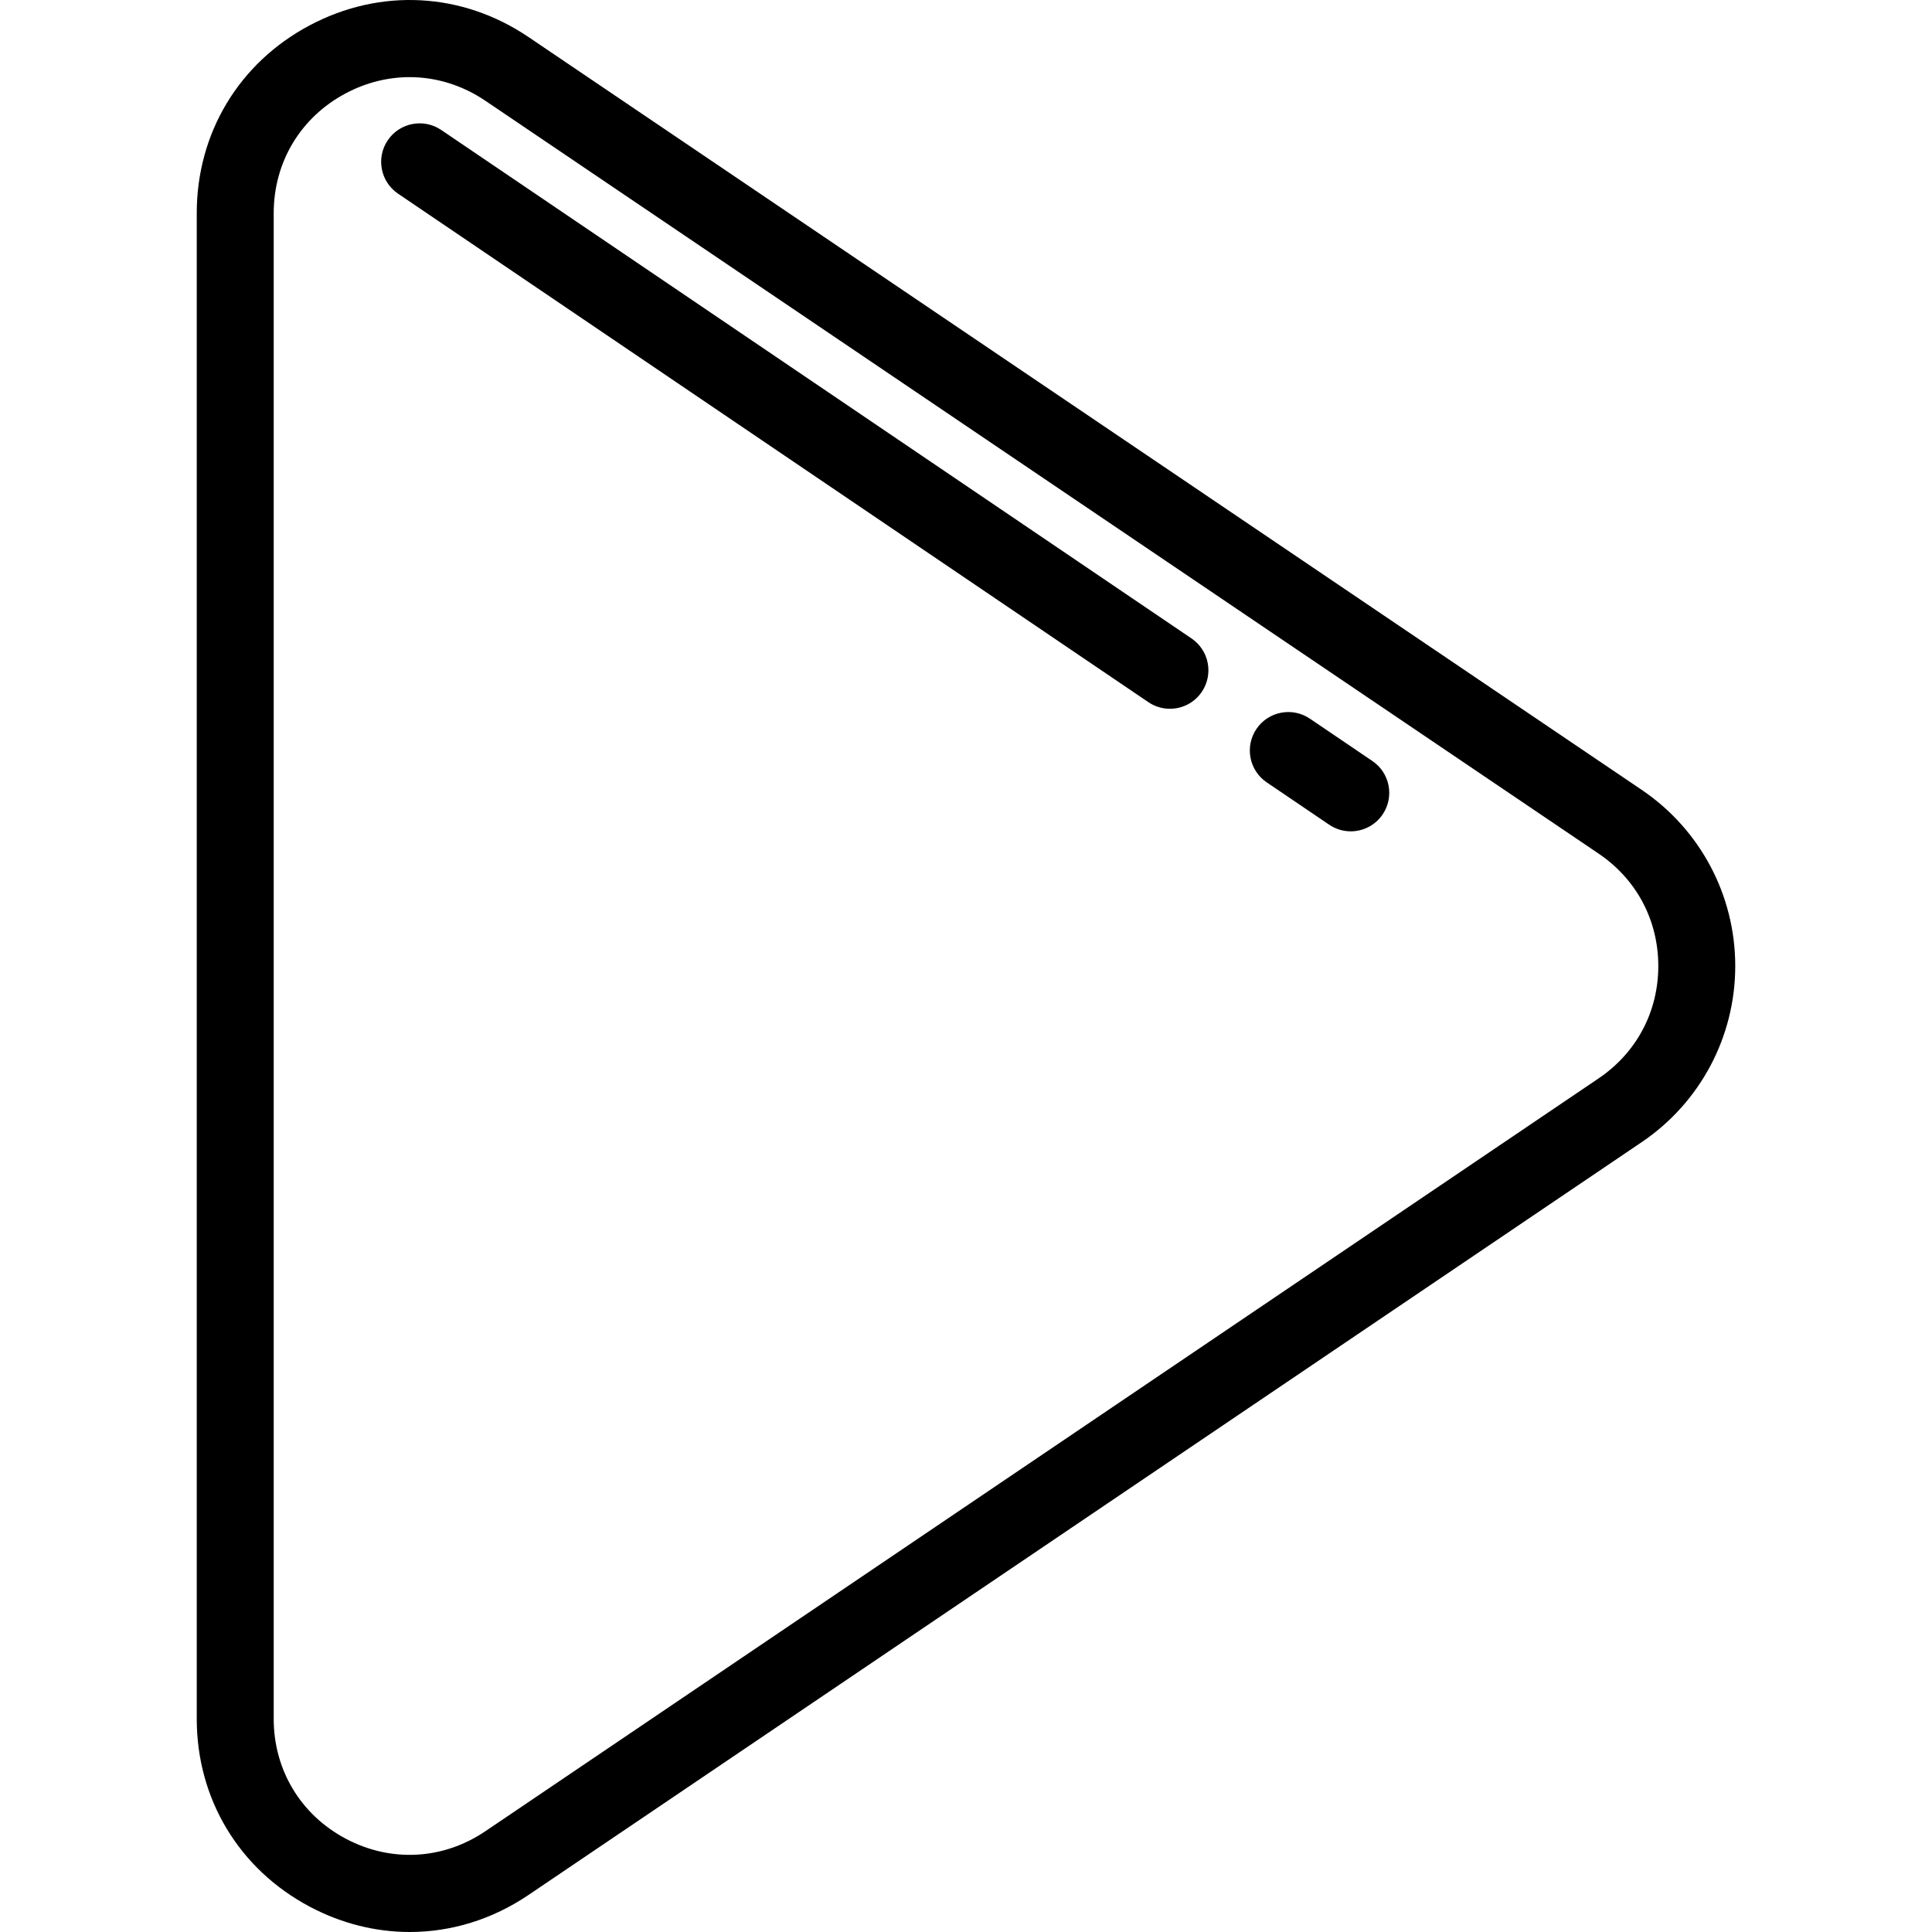
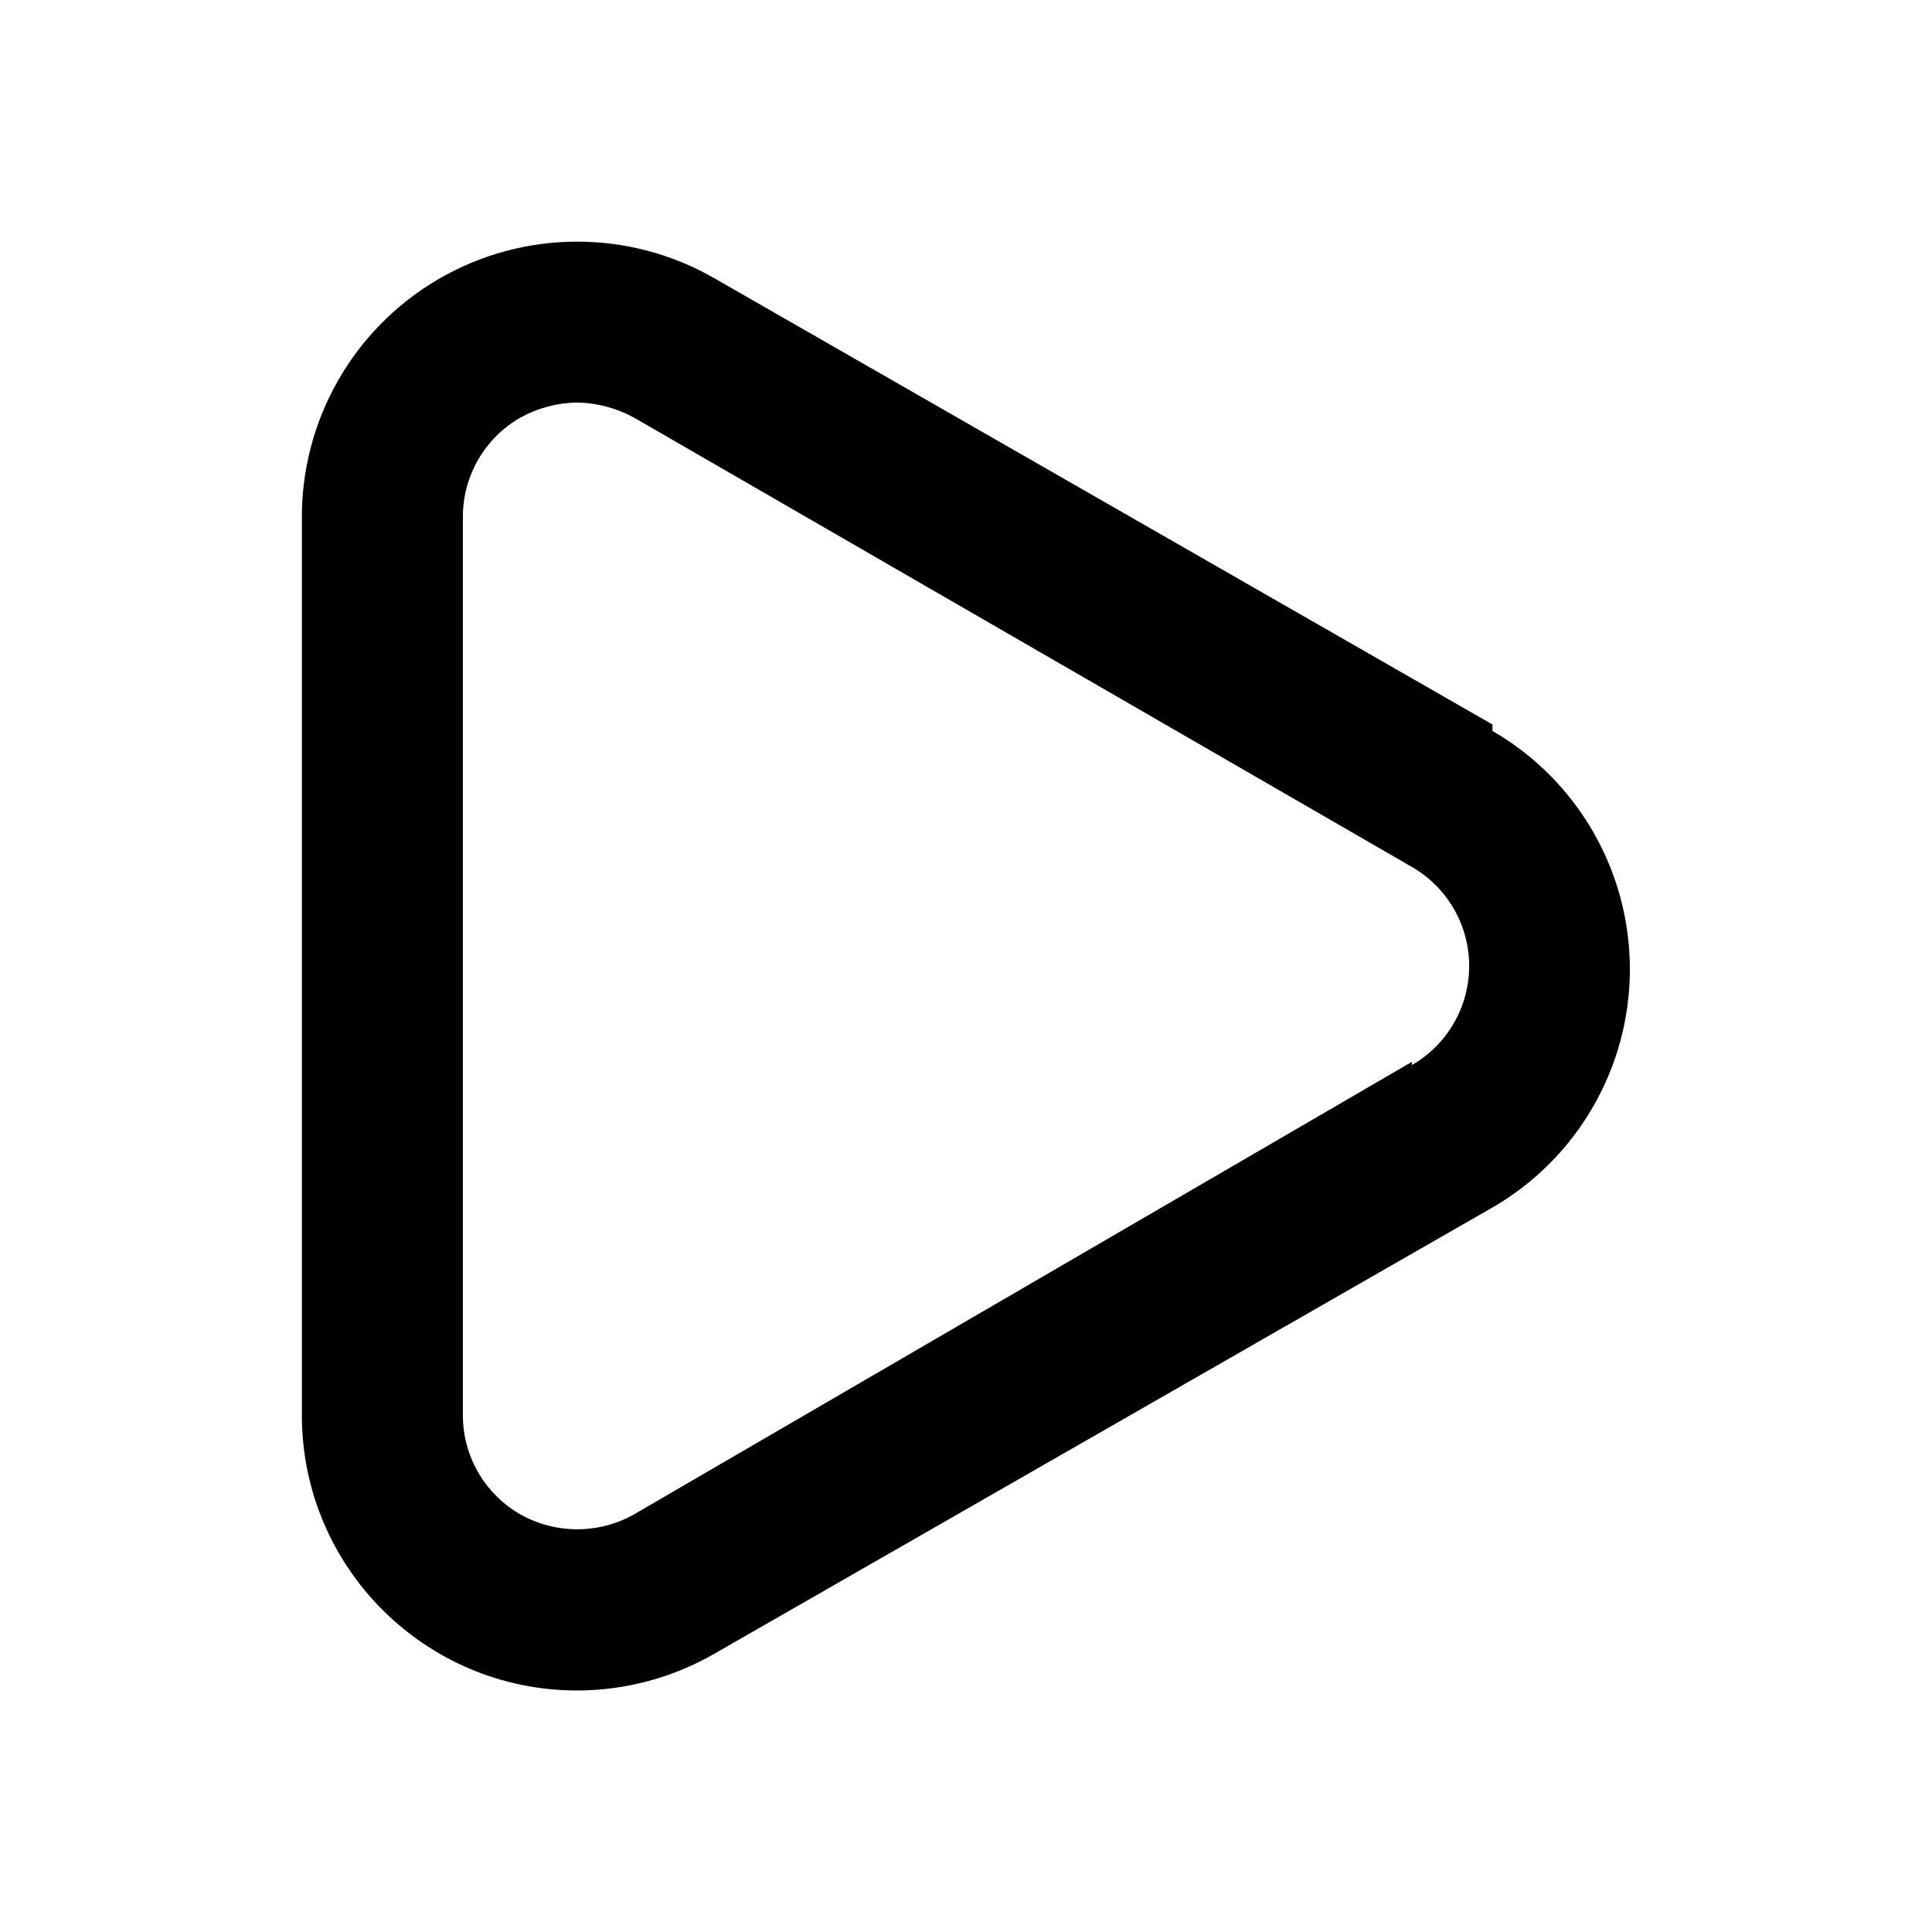
- <svg xmlns="http://www.w3.org/2000/svg" version="1.1" id="Layer_1" x="0px" y="0px" viewBox="0 0 512 512" style="enable-background:new 0 0 512 512;" xml:space="preserve">
-   <g>
-     <g>
-       <path d="M435.078,209.327L140.047,9.81c-17.57-11.883-39.249-13.04-57.984-3.092c-18.737,9.948-29.922,28.551-29.922,49.764    v399.034c0,21.213,11.186,39.816,29.922,49.764C90.52,509.772,99.577,512,108.585,512c10.948,0,21.824-3.292,31.463-9.81    l295.03-199.516c15.517-10.494,24.781-27.941,24.781-46.673S450.595,219.821,435.078,209.327z M423.654,285.78L128.624,485.297    c-11.212,7.582-25.043,8.322-36.997,1.973c-11.956-6.347-19.092-18.218-19.092-31.753V56.484c0-13.535,7.137-25.405,19.092-31.753    c5.396-2.865,11.175-4.287,16.923-4.287c6.985,0,13.924,2.099,20.075,6.259l295.03,199.517    c10.049,6.795,15.811,17.65,15.811,29.78C439.466,268.13,433.702,278.985,423.654,285.78z" />
-     </g>
-   </g>
-   <g>
-     <g>
-       <path d="M363.689,201.673l-16.555-11.219c-4.663-3.158-11.001-1.942-14.162,2.72c-3.16,4.662-1.94,11.002,2.721,14.161    l16.555,11.22c1.754,1.188,3.742,1.757,5.712,1.757c3.268,0,6.478-1.568,8.45-4.477    C369.57,211.172,368.35,204.832,363.689,201.673z" />
-     </g>
-   </g>
-   <g>
-     <g>
-       <path d="M315.764,169.195L116.927,34.445c-4.663-3.158-11.001-1.941-14.162,2.721c-3.16,4.662-1.94,11.001,2.721,14.161    l198.837,134.75c1.754,1.188,3.742,1.757,5.712,1.757c3.268,0,6.478-1.568,8.45-4.477    C321.645,178.694,320.425,172.355,315.764,169.195z" />
-     </g>
-   </g>
-   <g>
- </g>
-   <g>
- </g>
-   <g>
- </g>
-   <g>
- </g>
-   <g>
- </g>
-   <g>
- </g>
-   <g>
- </g>
-   <g>
- </g>
-   <g>
- </g>
-   <g>
- </g>
-   <g>
- </g>
-   <g>
- </g>
-   <g>
- </g>
-   <g>
- </g>
-   <g>
- </g>
+ <svg xmlns="http://www.w3.org/2000/svg" width="24px" height="24px" viewBox="0 0 24 24">
+   <path d="M18.54,9,8.88,3.46a3.42,3.42,0,0,0-5.13,3V17.58A3.42,3.42,0,0,0,7.17,21a3.43,3.43,0,0,0,1.71-.46L18.54,15a3.42,3.42,0,0,0,0-5.92Zm-1,4.19L7.88,18.81a1.44,1.44,0,0,1-1.42,0,1.42,1.42,0,0,1-.71-1.23V6.42a1.42,1.42,0,0,1,.71-1.23A1.51,1.51,0,0,1,7.17,5a1.54,1.54,0,0,1,.71.19l9.66,5.58a1.42,1.42,0,0,1,0,2.46Z" />
</svg>
